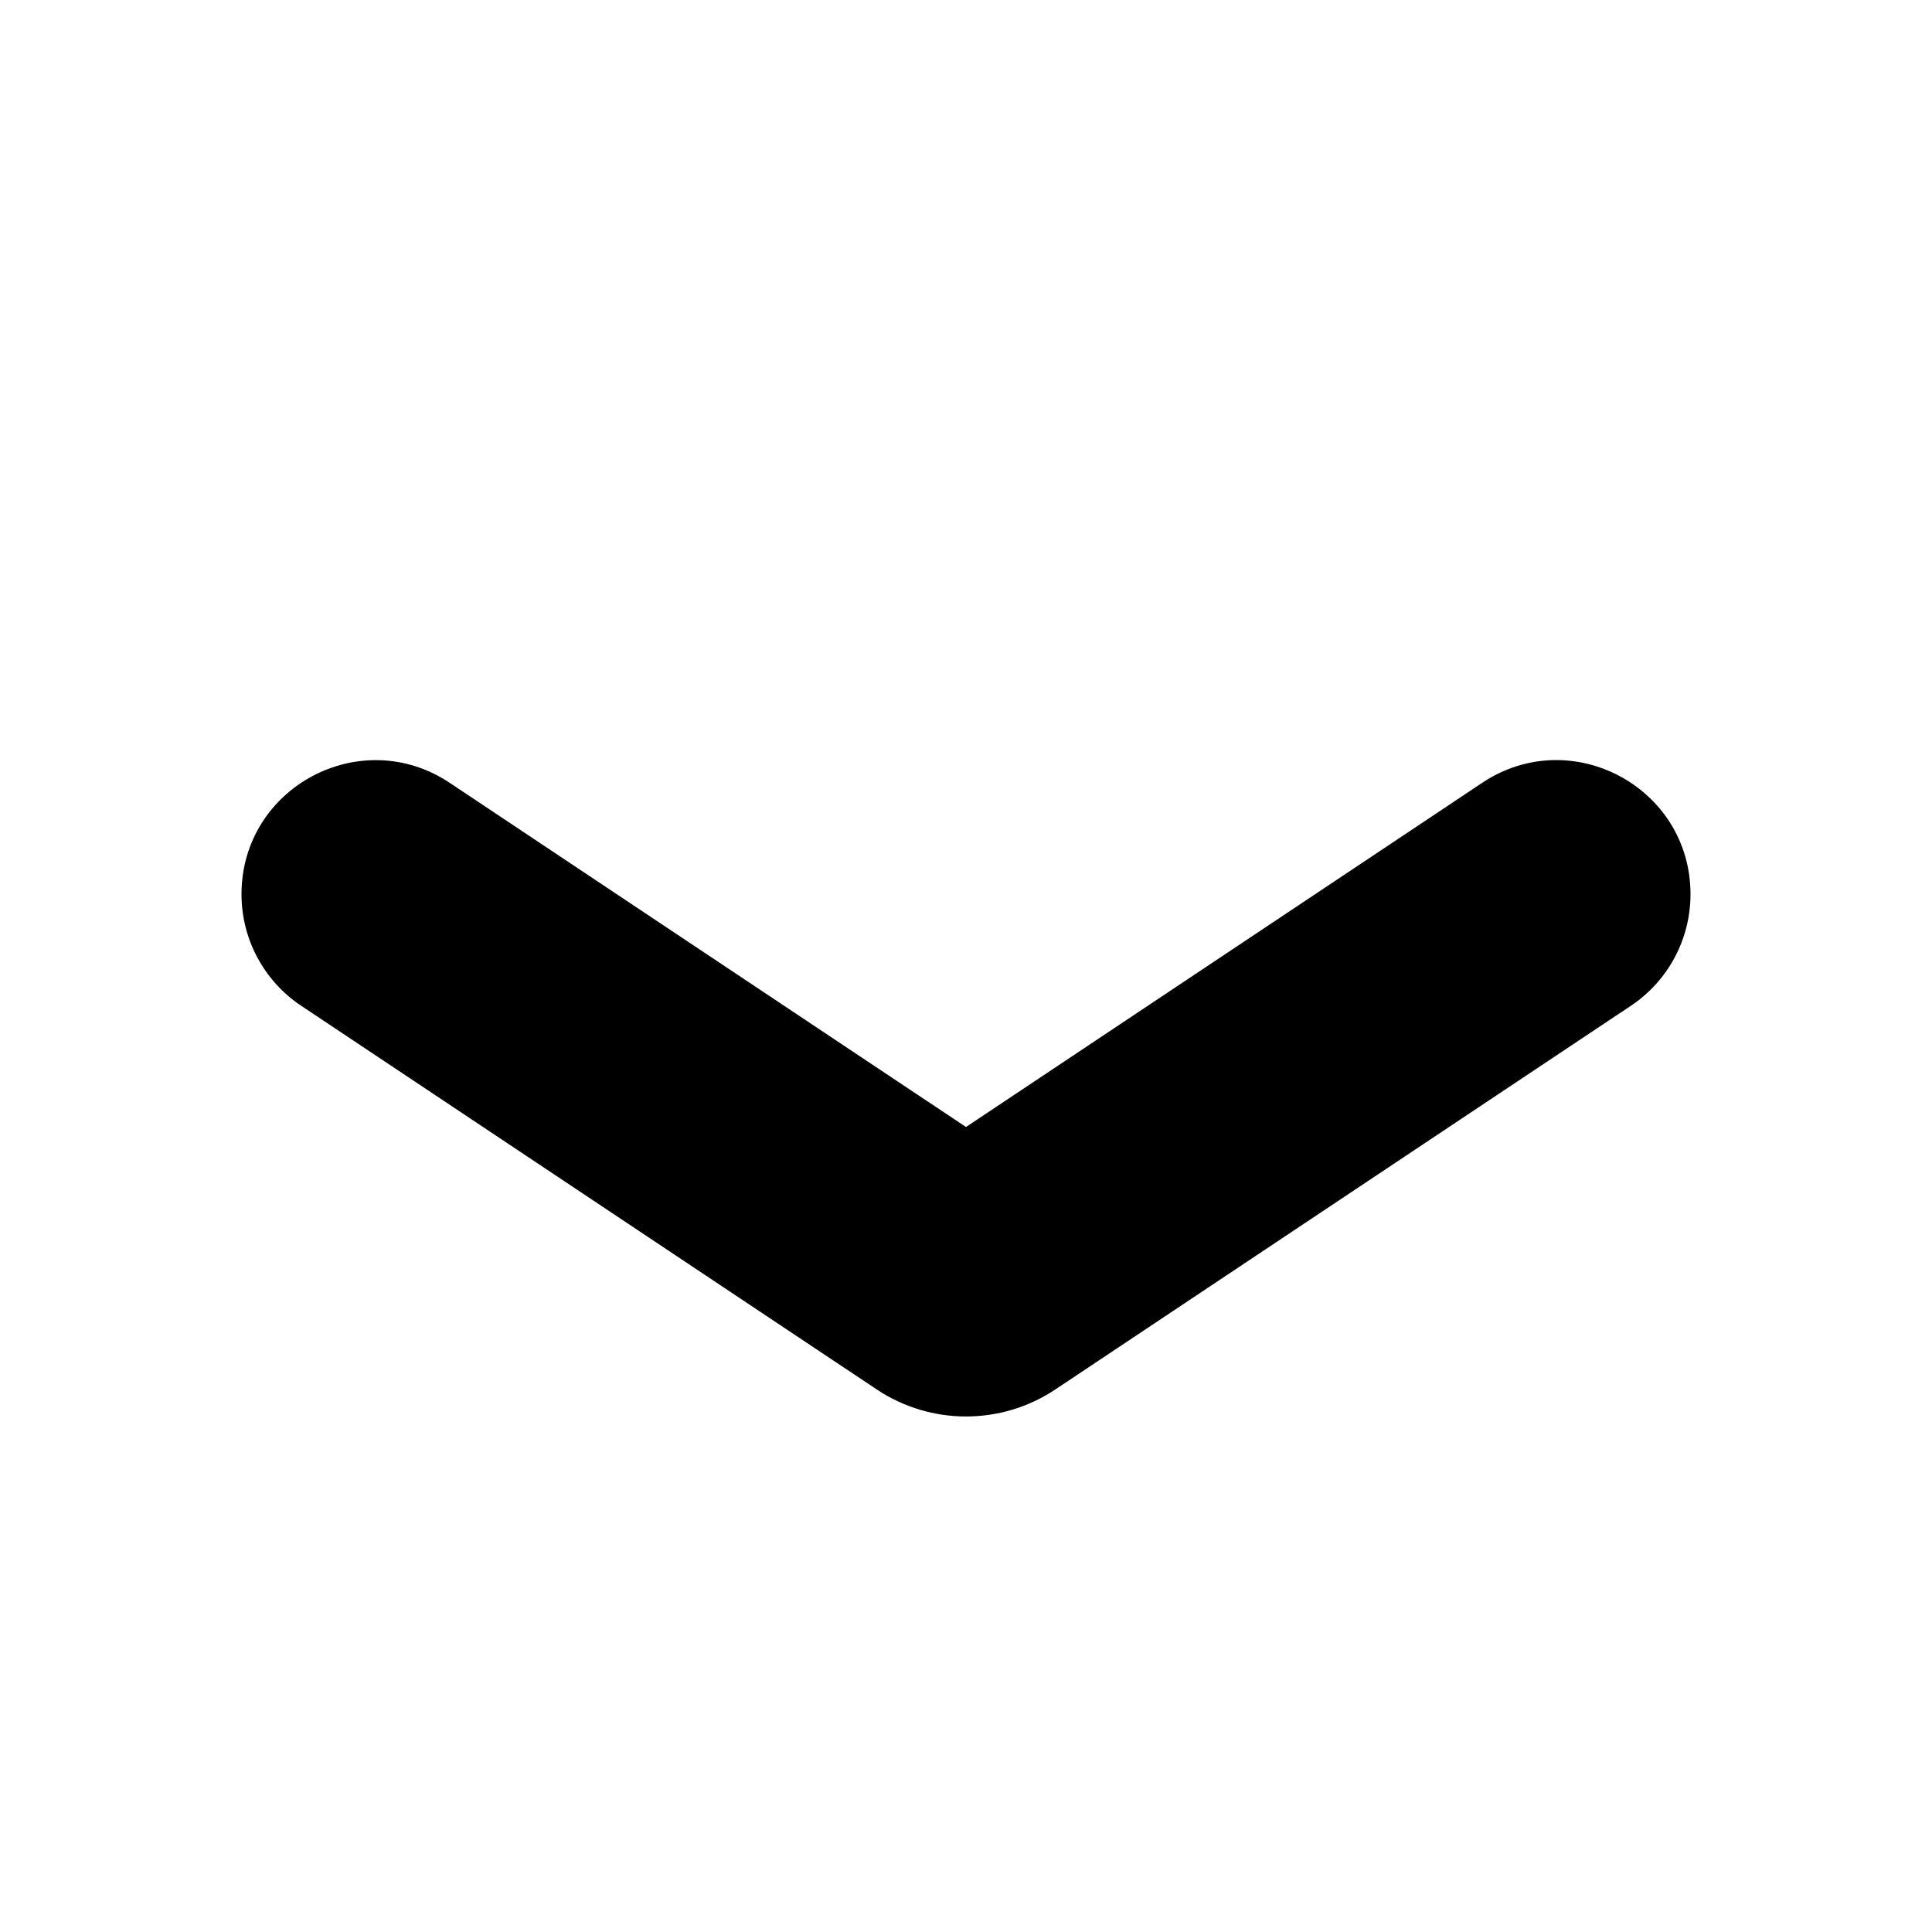
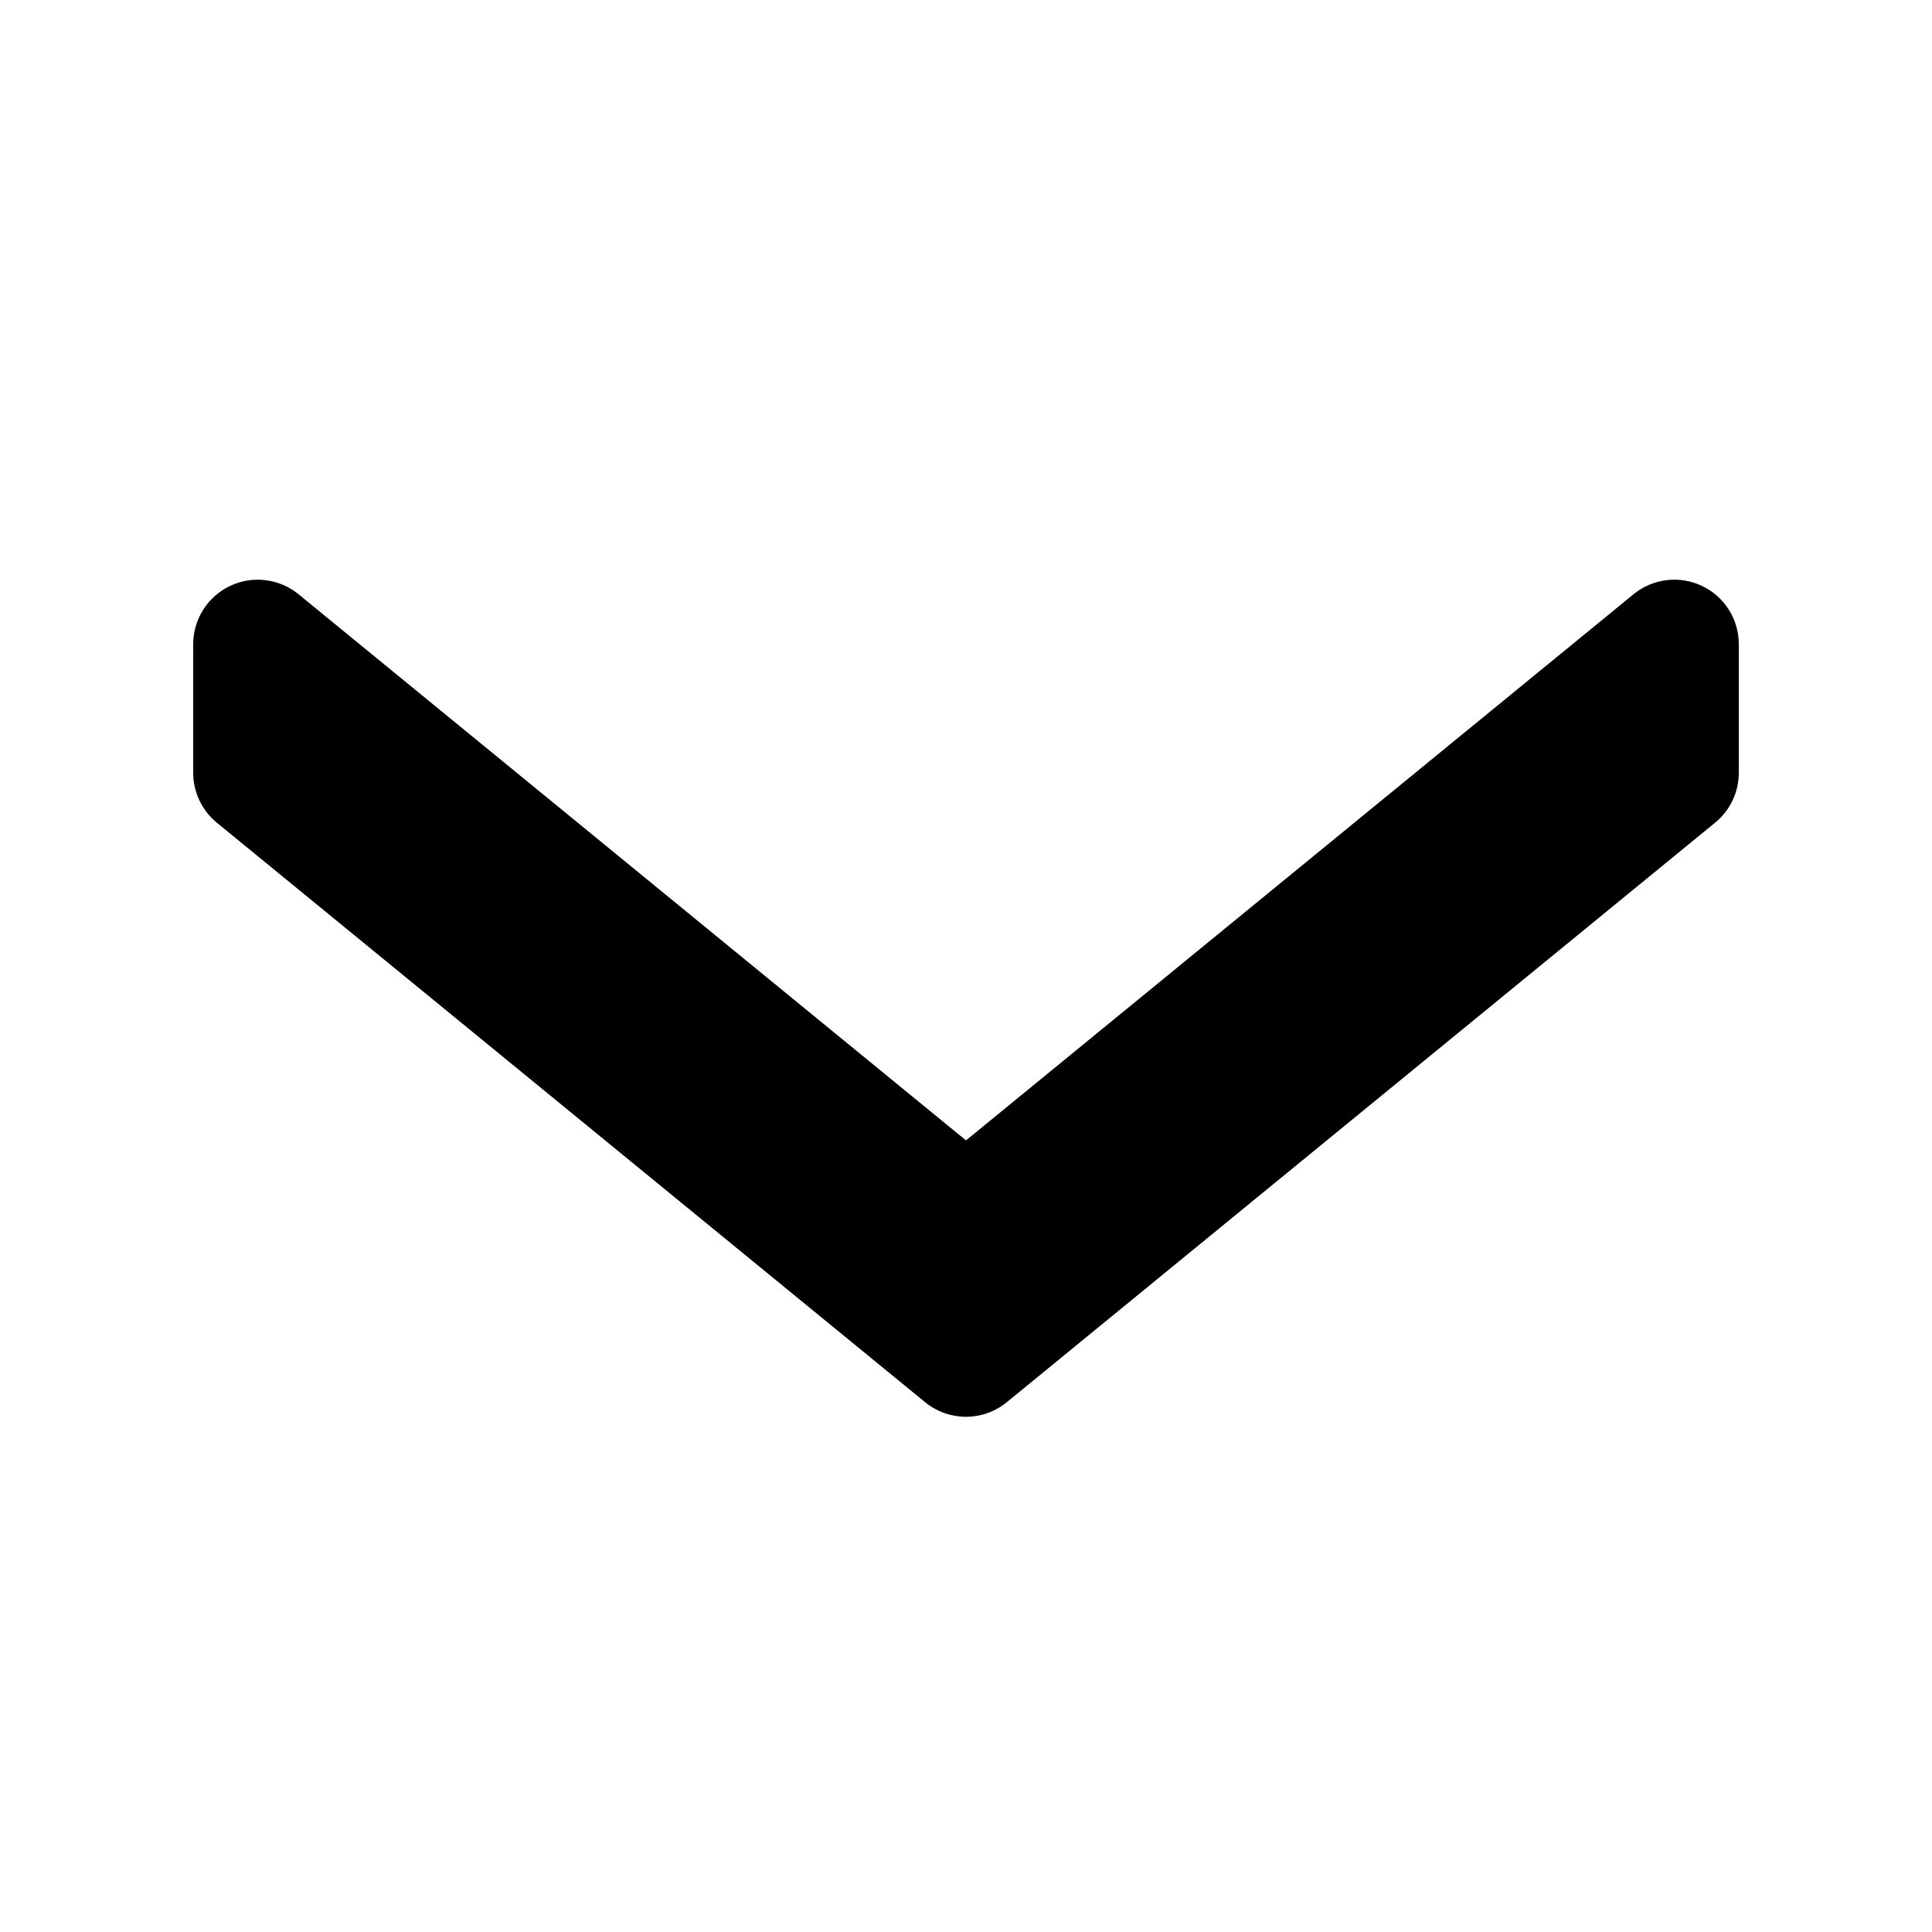
- <svg xmlns="http://www.w3.org/2000/svg" viewBox="0 0 24 24">
-   <path d="M21 11.109c0-1.329-1.481-2.122-2.587-1.385L12 14 5.587 9.725C4.481 8.988 3 9.78 3 11.109c0 .556.278 1.076.741 1.385l7.15 4.766a2 2 0 0 0 2.219 0l7.15-4.766c.462-.309.74-.828.74-1.385z" />
+ <svg xmlns="http://www.w3.org/2000/svg" viewBox="0 0 30 30">
+   <path d="M3 12v-2a1.002 1.002 0 011.634-.774L15 17.708l10.367-8.482A1.001 1.001 0 0127 10v2a1 1 0 01-.367.774l-11 9a1.002 1.002 0 01-1.267 0l-11-9A1.003 1.003 0 013 12z" />
</svg>
